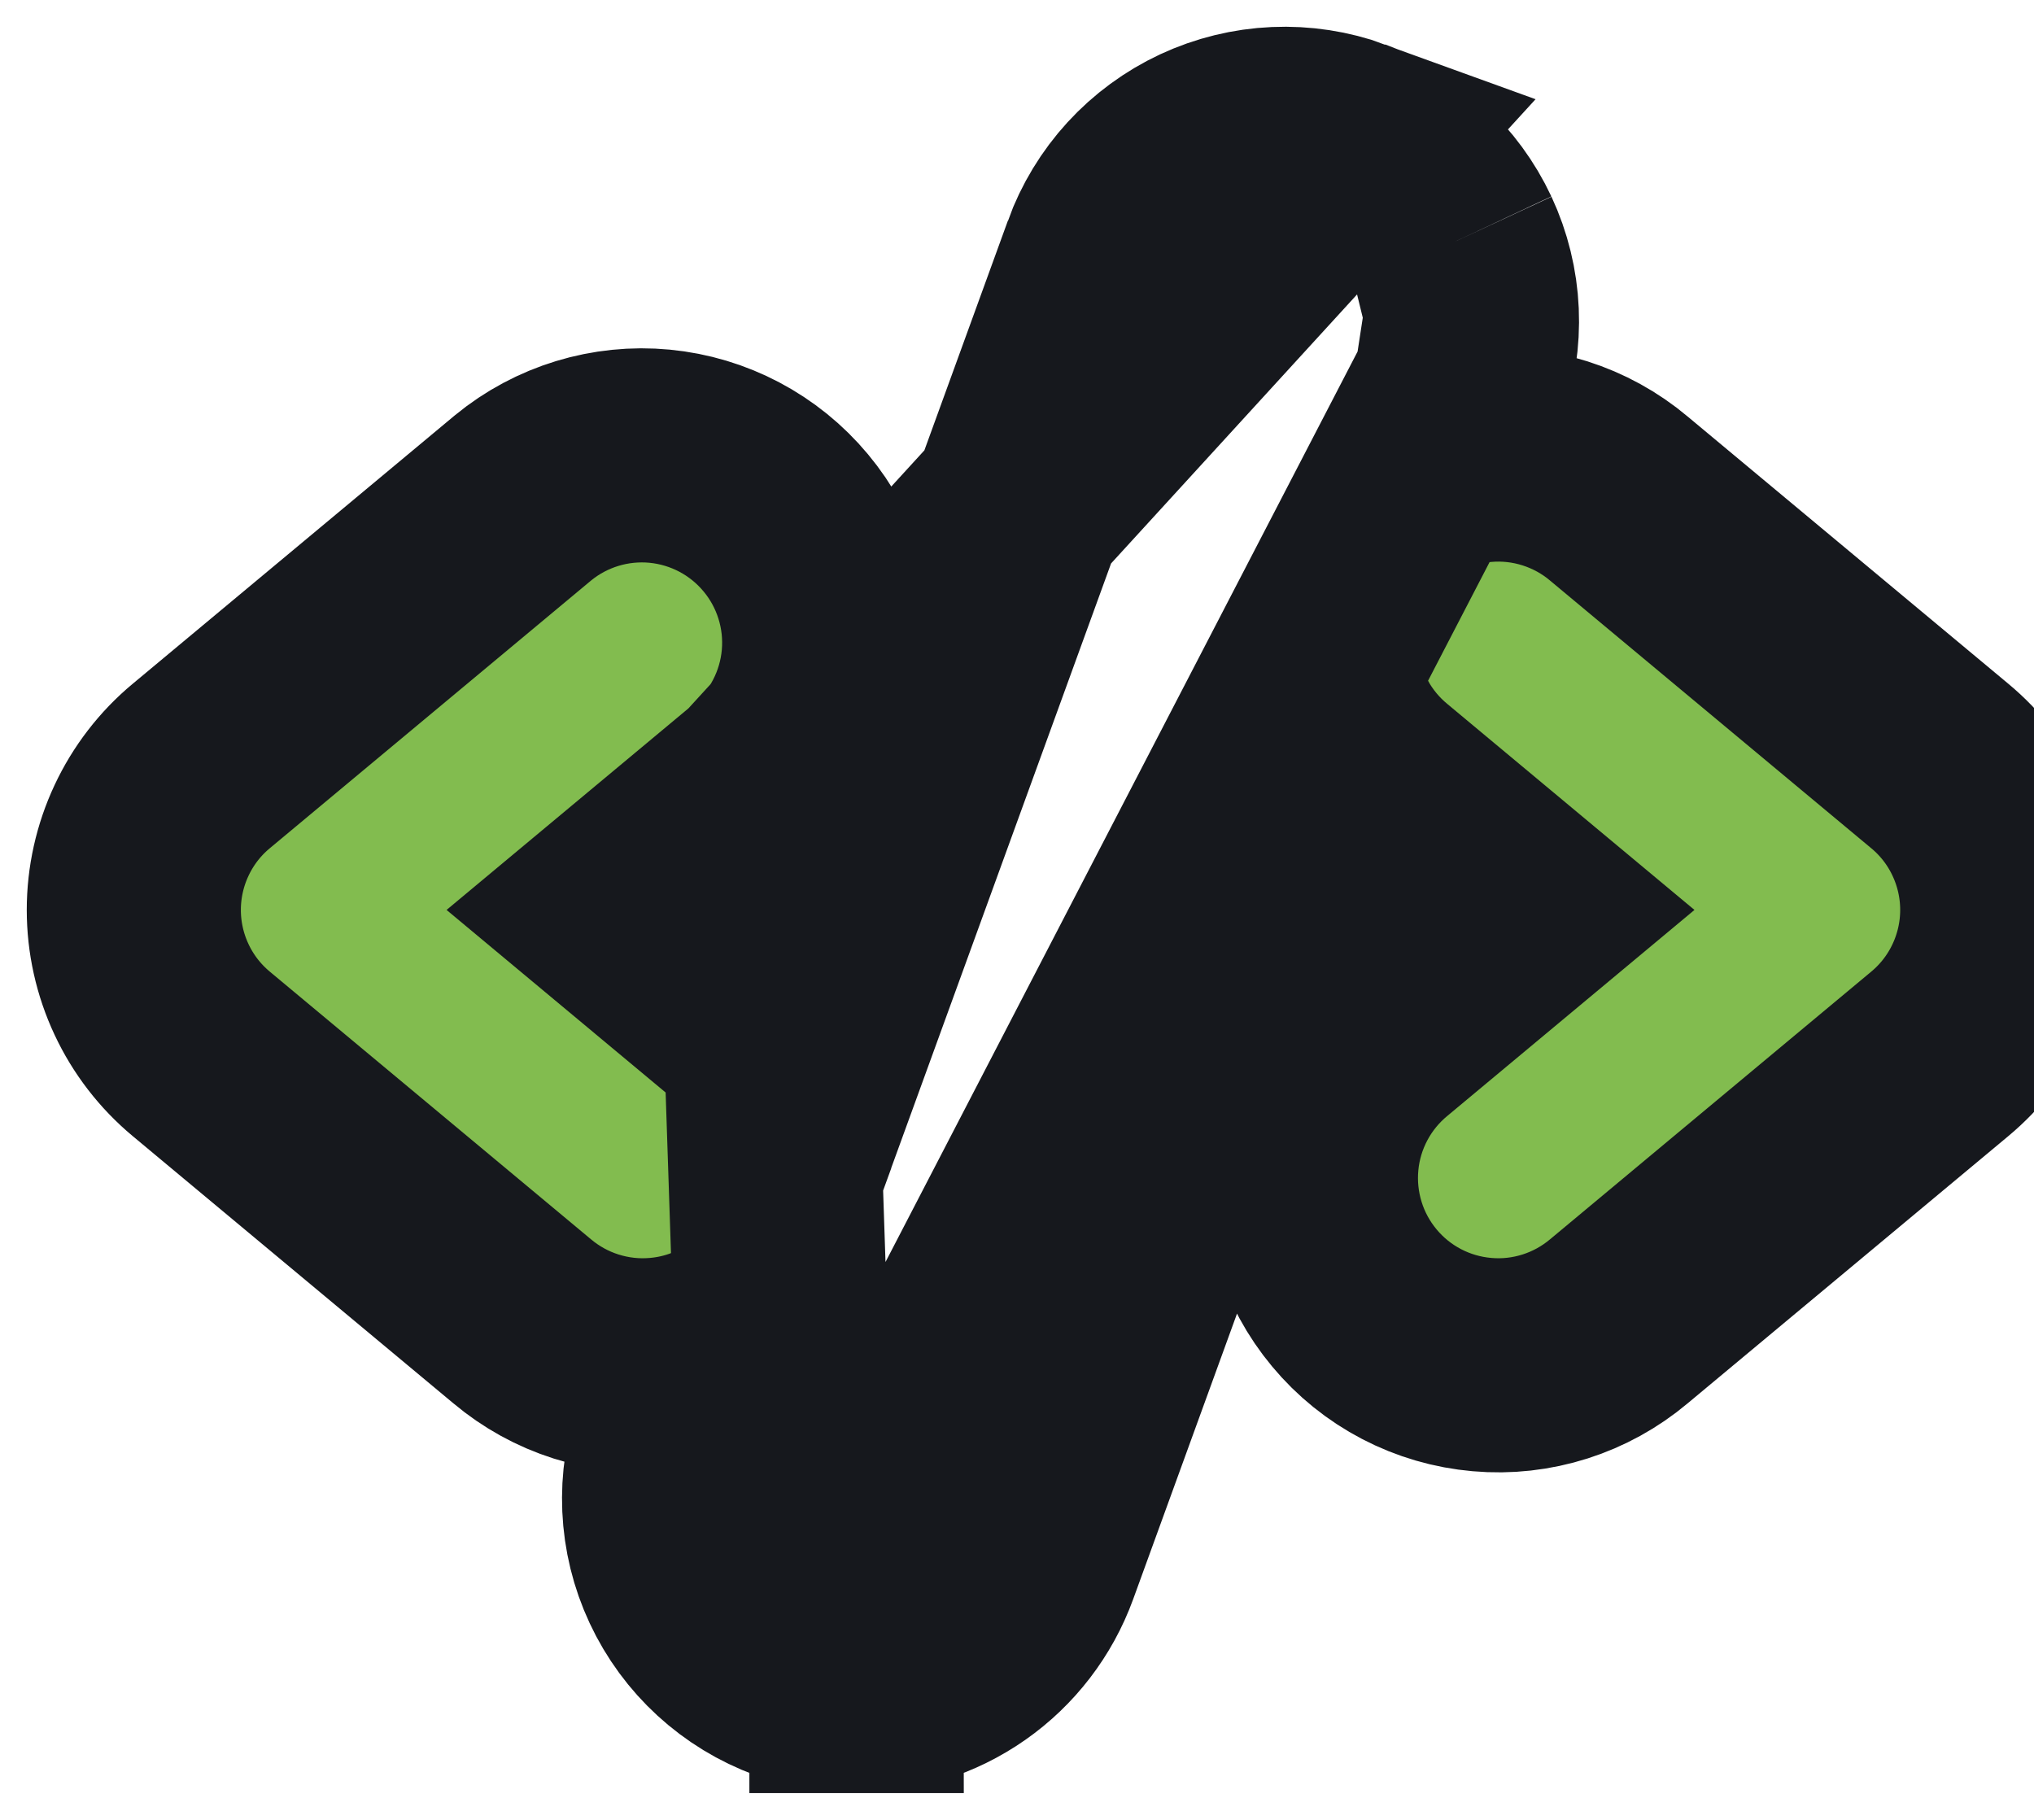
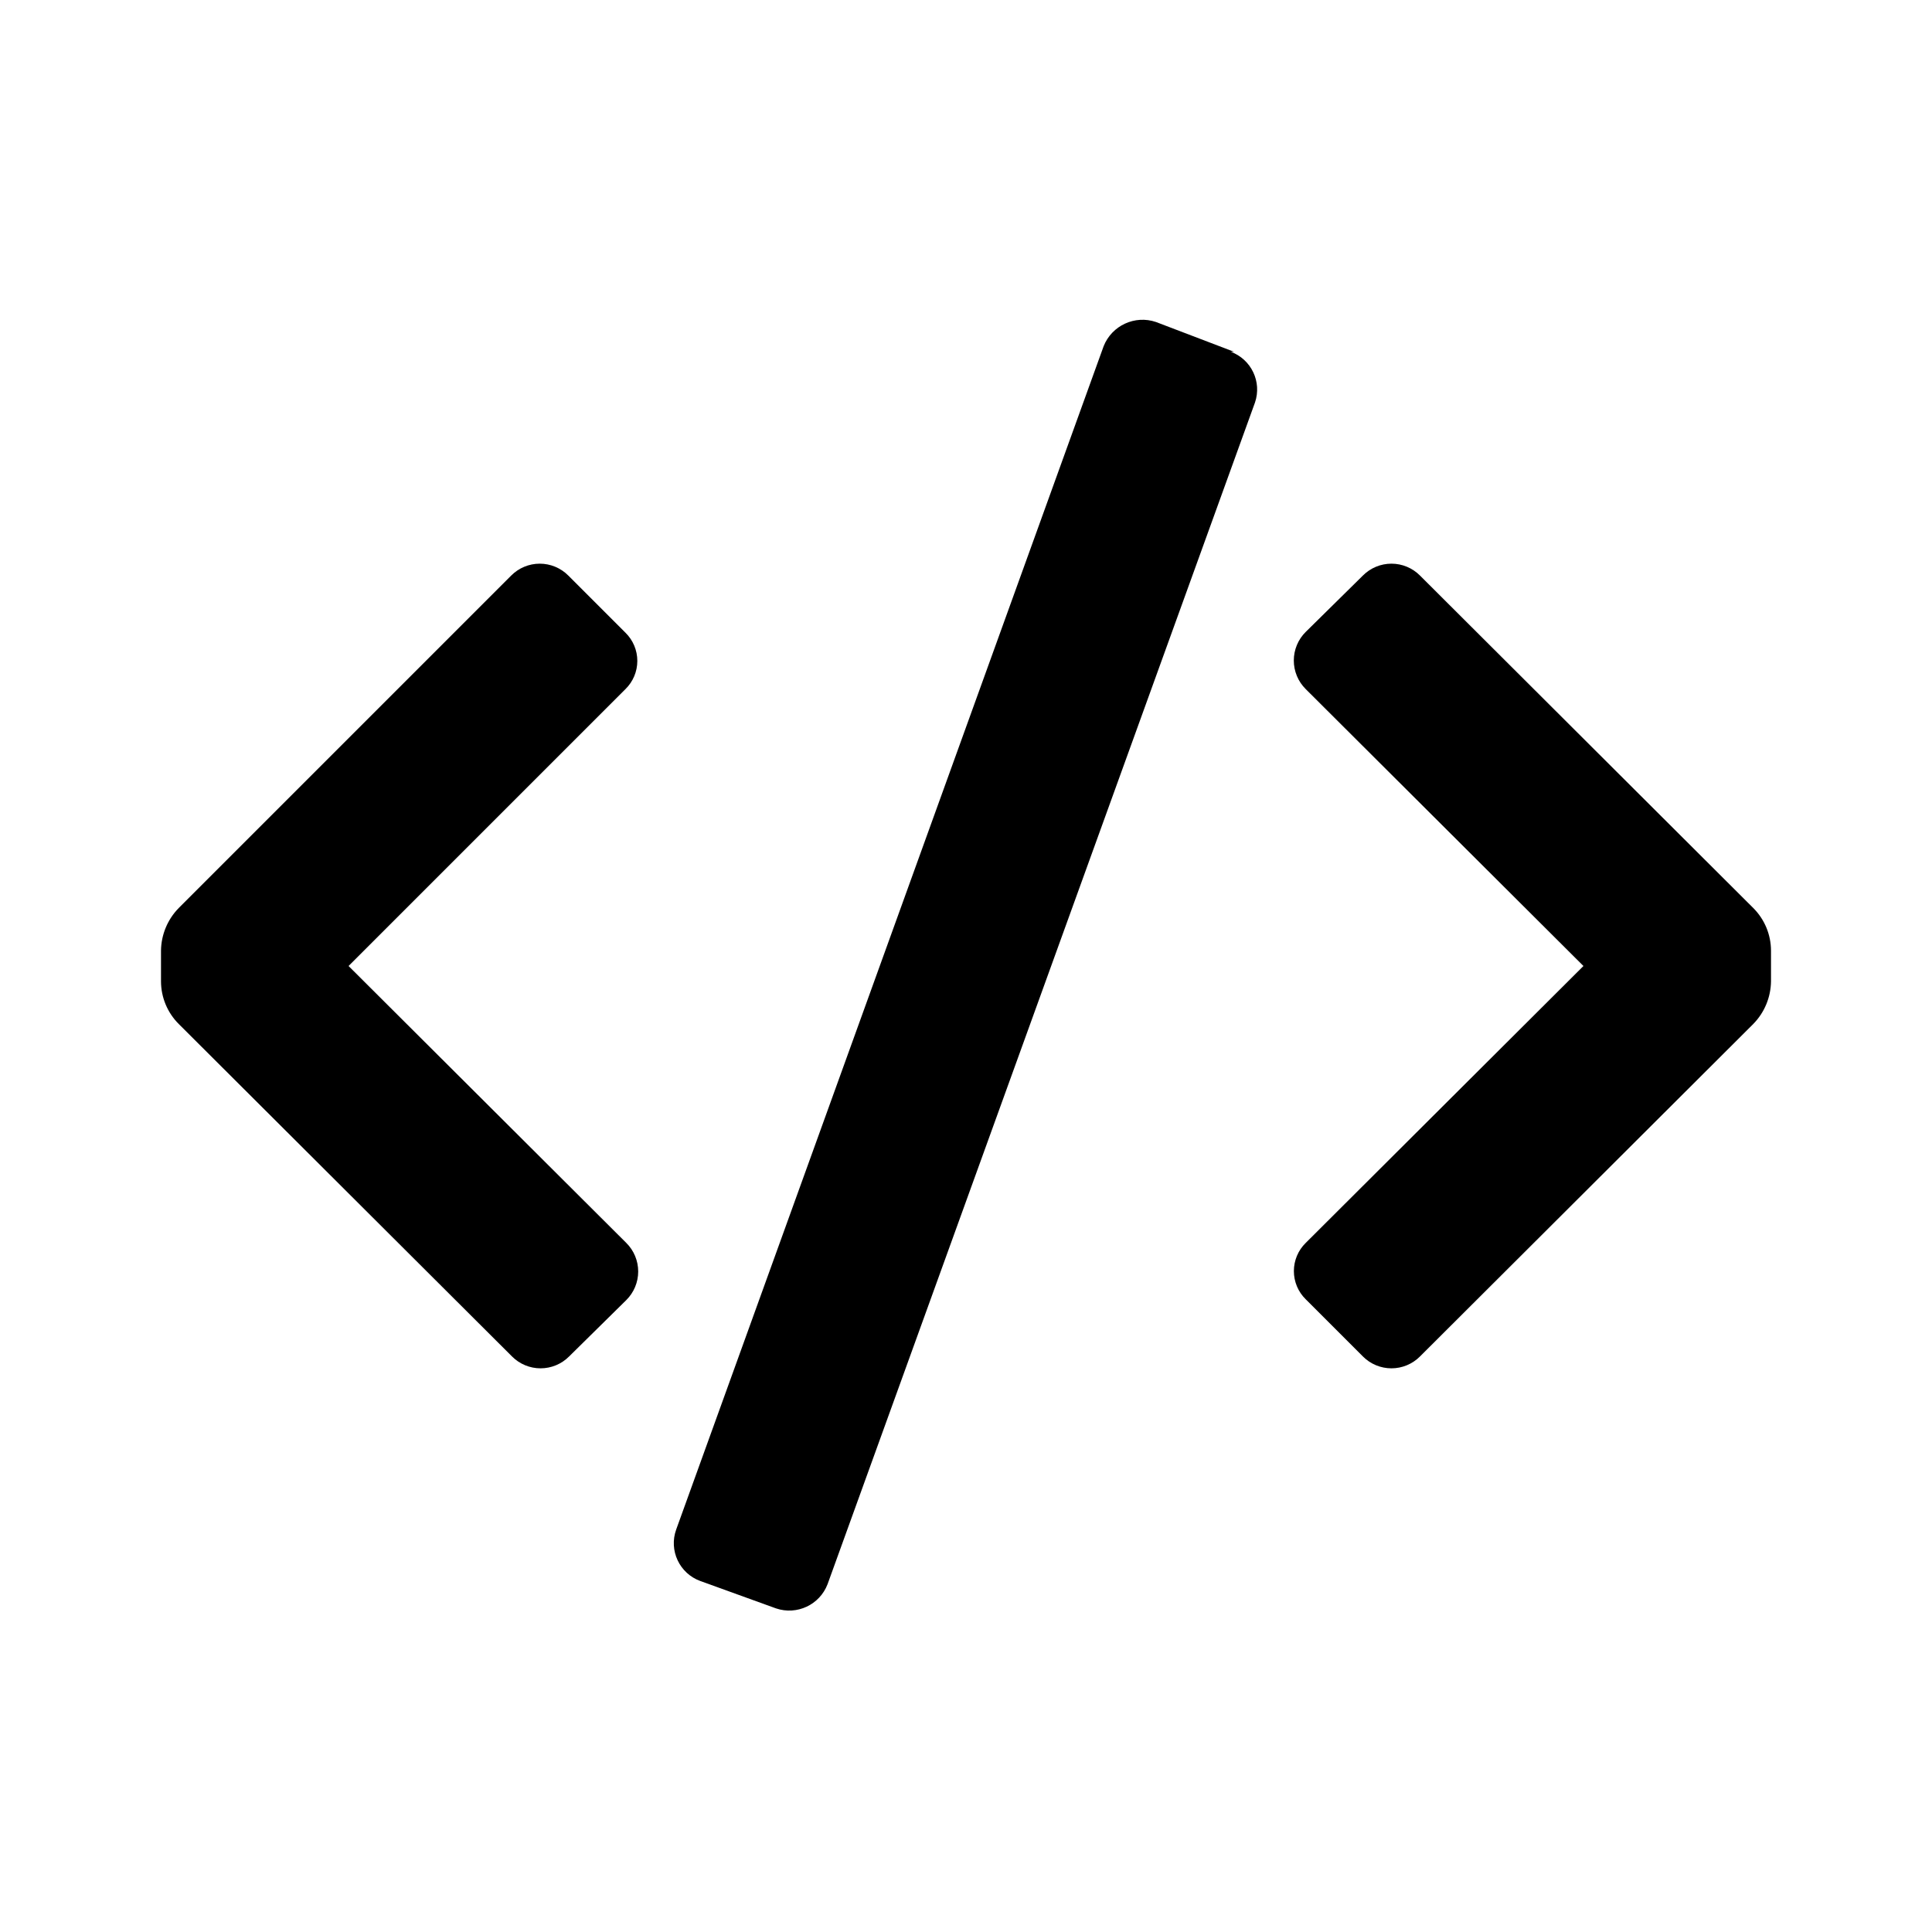
- <svg xmlns="http://www.w3.org/2000/svg" width="38" height="34" viewBox="0 0 38 34" fill="none">
-   <path d="M14.246 14.684L14.24 14.689L11.467 17L14.235 19.307C14.575 19.587 14.858 19.928 15.071 20.312L20.71 4.805C20.71 4.804 20.71 4.804 20.71 4.804C20.867 4.372 21.108 3.975 21.418 3.636C21.729 3.297 22.103 3.023 22.519 2.828C22.936 2.634 23.387 2.523 23.846 2.503C24.305 2.483 24.764 2.553 25.195 2.71L14.246 14.684ZM14.246 14.684L14.252 14.679C14.957 14.082 15.398 13.231 15.478 12.311C15.558 11.391 15.271 10.477 14.68 9.768C14.089 9.058 13.242 8.611 12.322 8.523C11.403 8.436 10.486 8.715 9.772 9.301L9.766 9.306L9.76 9.311L3.76 14.311C3.76 14.311 3.76 14.311 3.76 14.311C3.365 14.639 3.048 15.051 2.831 15.515C2.613 15.98 2.5 16.487 2.5 17C2.5 17.513 2.613 18.02 2.831 18.485C3.048 18.949 3.365 19.36 3.76 19.689C3.76 19.689 3.76 19.689 3.76 19.689L9.755 24.685C10.106 24.98 10.511 25.204 10.949 25.343C11.389 25.483 11.853 25.535 12.313 25.494C12.64 25.466 12.961 25.392 13.267 25.274L12.71 26.804L12.71 26.805C12.393 27.678 12.436 28.64 12.829 29.48C13.221 30.319 13.93 30.969 14.799 31.287M14.246 14.684L14.799 31.287M14.799 31.287C15.184 31.428 15.591 31.5 16.001 31.5M14.799 31.287L27.29 7.196L26.733 8.726C27.039 8.608 27.36 8.534 27.687 8.506C28.147 8.465 28.611 8.517 29.051 8.657C29.488 8.796 29.894 9.019 30.245 9.315L36.24 14.311C36.24 14.311 36.24 14.311 36.24 14.311C36.635 14.639 36.952 15.05 37.169 15.515C37.387 15.98 37.5 16.487 37.5 17C37.5 17.513 37.387 18.02 37.169 18.485C36.952 18.949 36.635 19.36 36.24 19.689C36.24 19.689 36.24 19.689 36.24 19.689L30.245 24.685C29.894 24.98 29.489 25.204 29.051 25.343C28.611 25.483 28.147 25.535 27.687 25.494C27.227 25.454 26.779 25.324 26.37 25.11C25.96 24.896 25.597 24.603 25.302 24.248C25.006 23.893 24.783 23.483 24.647 23.041C24.511 22.6 24.463 22.136 24.507 21.676C24.55 21.216 24.685 20.77 24.902 20.362C25.118 19.957 25.411 19.599 25.765 19.307L28.533 17L25.765 14.693C25.425 14.413 25.142 14.072 24.929 13.688L19.29 29.196C19.29 29.196 19.29 29.196 19.29 29.196C19.044 29.871 18.597 30.455 18.008 30.867C17.42 31.279 16.719 31.5 16.001 31.5M16.001 31.5C16.001 31.5 16 31.5 16 31.5L16 29.5L16.003 31.5C16.002 31.5 16.002 31.5 16.001 31.5ZM27.497 5.846C27.517 6.305 27.447 6.764 27.29 7.196L27.497 5.846ZM27.497 5.846C27.477 5.387 27.366 4.936 27.172 4.519M27.497 5.846L27.172 4.519M27.172 4.519C26.977 4.103 26.703 3.729 26.364 3.418M27.172 4.519L26.364 3.418M26.364 3.418C26.025 3.108 25.628 2.867 25.196 2.71L26.364 3.418Z" fill="#82BC4F" stroke="#16181D" stroke-width="4" />
+ <svg xmlns="http://www.w3.org/2000/svg" class="svg-icon" style="width: 1em;height: 1em;vertical-align: middle;fill: currentColor;overflow: hidden;" viewBox="0 0 1024 1024" version="1.1">
+   <path d="M938.667 503.893v16.213a32.853 32.853 0 0 1-9.387 22.613l-176.64 176.213a21.333 21.333 0 0 1-30.293 0l-30.293-30.293a20.907 20.907 0 0 1 0-29.867L839.253 512l-147.2-146.773a21.333 21.333 0 0 1 0-30.293l30.293-29.867a21.333 21.333 0 0 1 30.293 0l176.64 176.213a32 32 0 0 1 9.387 22.613zM184.747 512l146.773-146.773a20.907 20.907 0 0 0 0-29.867l-30.293-30.293a21.333 21.333 0 0 0-30.293 0l-176.213 176.213a32.853 32.853 0 0 0-9.387 22.613v16.213a32 32 0 0 0 9.387 22.613l176.64 176.213a21.333 21.333 0 0 0 30.293 0l30.293-29.867a21.333 21.333 0 0 0 0-30.293z m469.333-325.547L612.693 170.667a22.187 22.187 0 0 0-27.733 12.8L358.4 810.667a21.333 21.333 0 0 0 12.8 27.307l40.107 14.507a21.76 21.76 0 0 0 27.307-12.8L665.173 213.333a21.333 21.333 0 0 0-12.8-26.88z" />
</svg>
